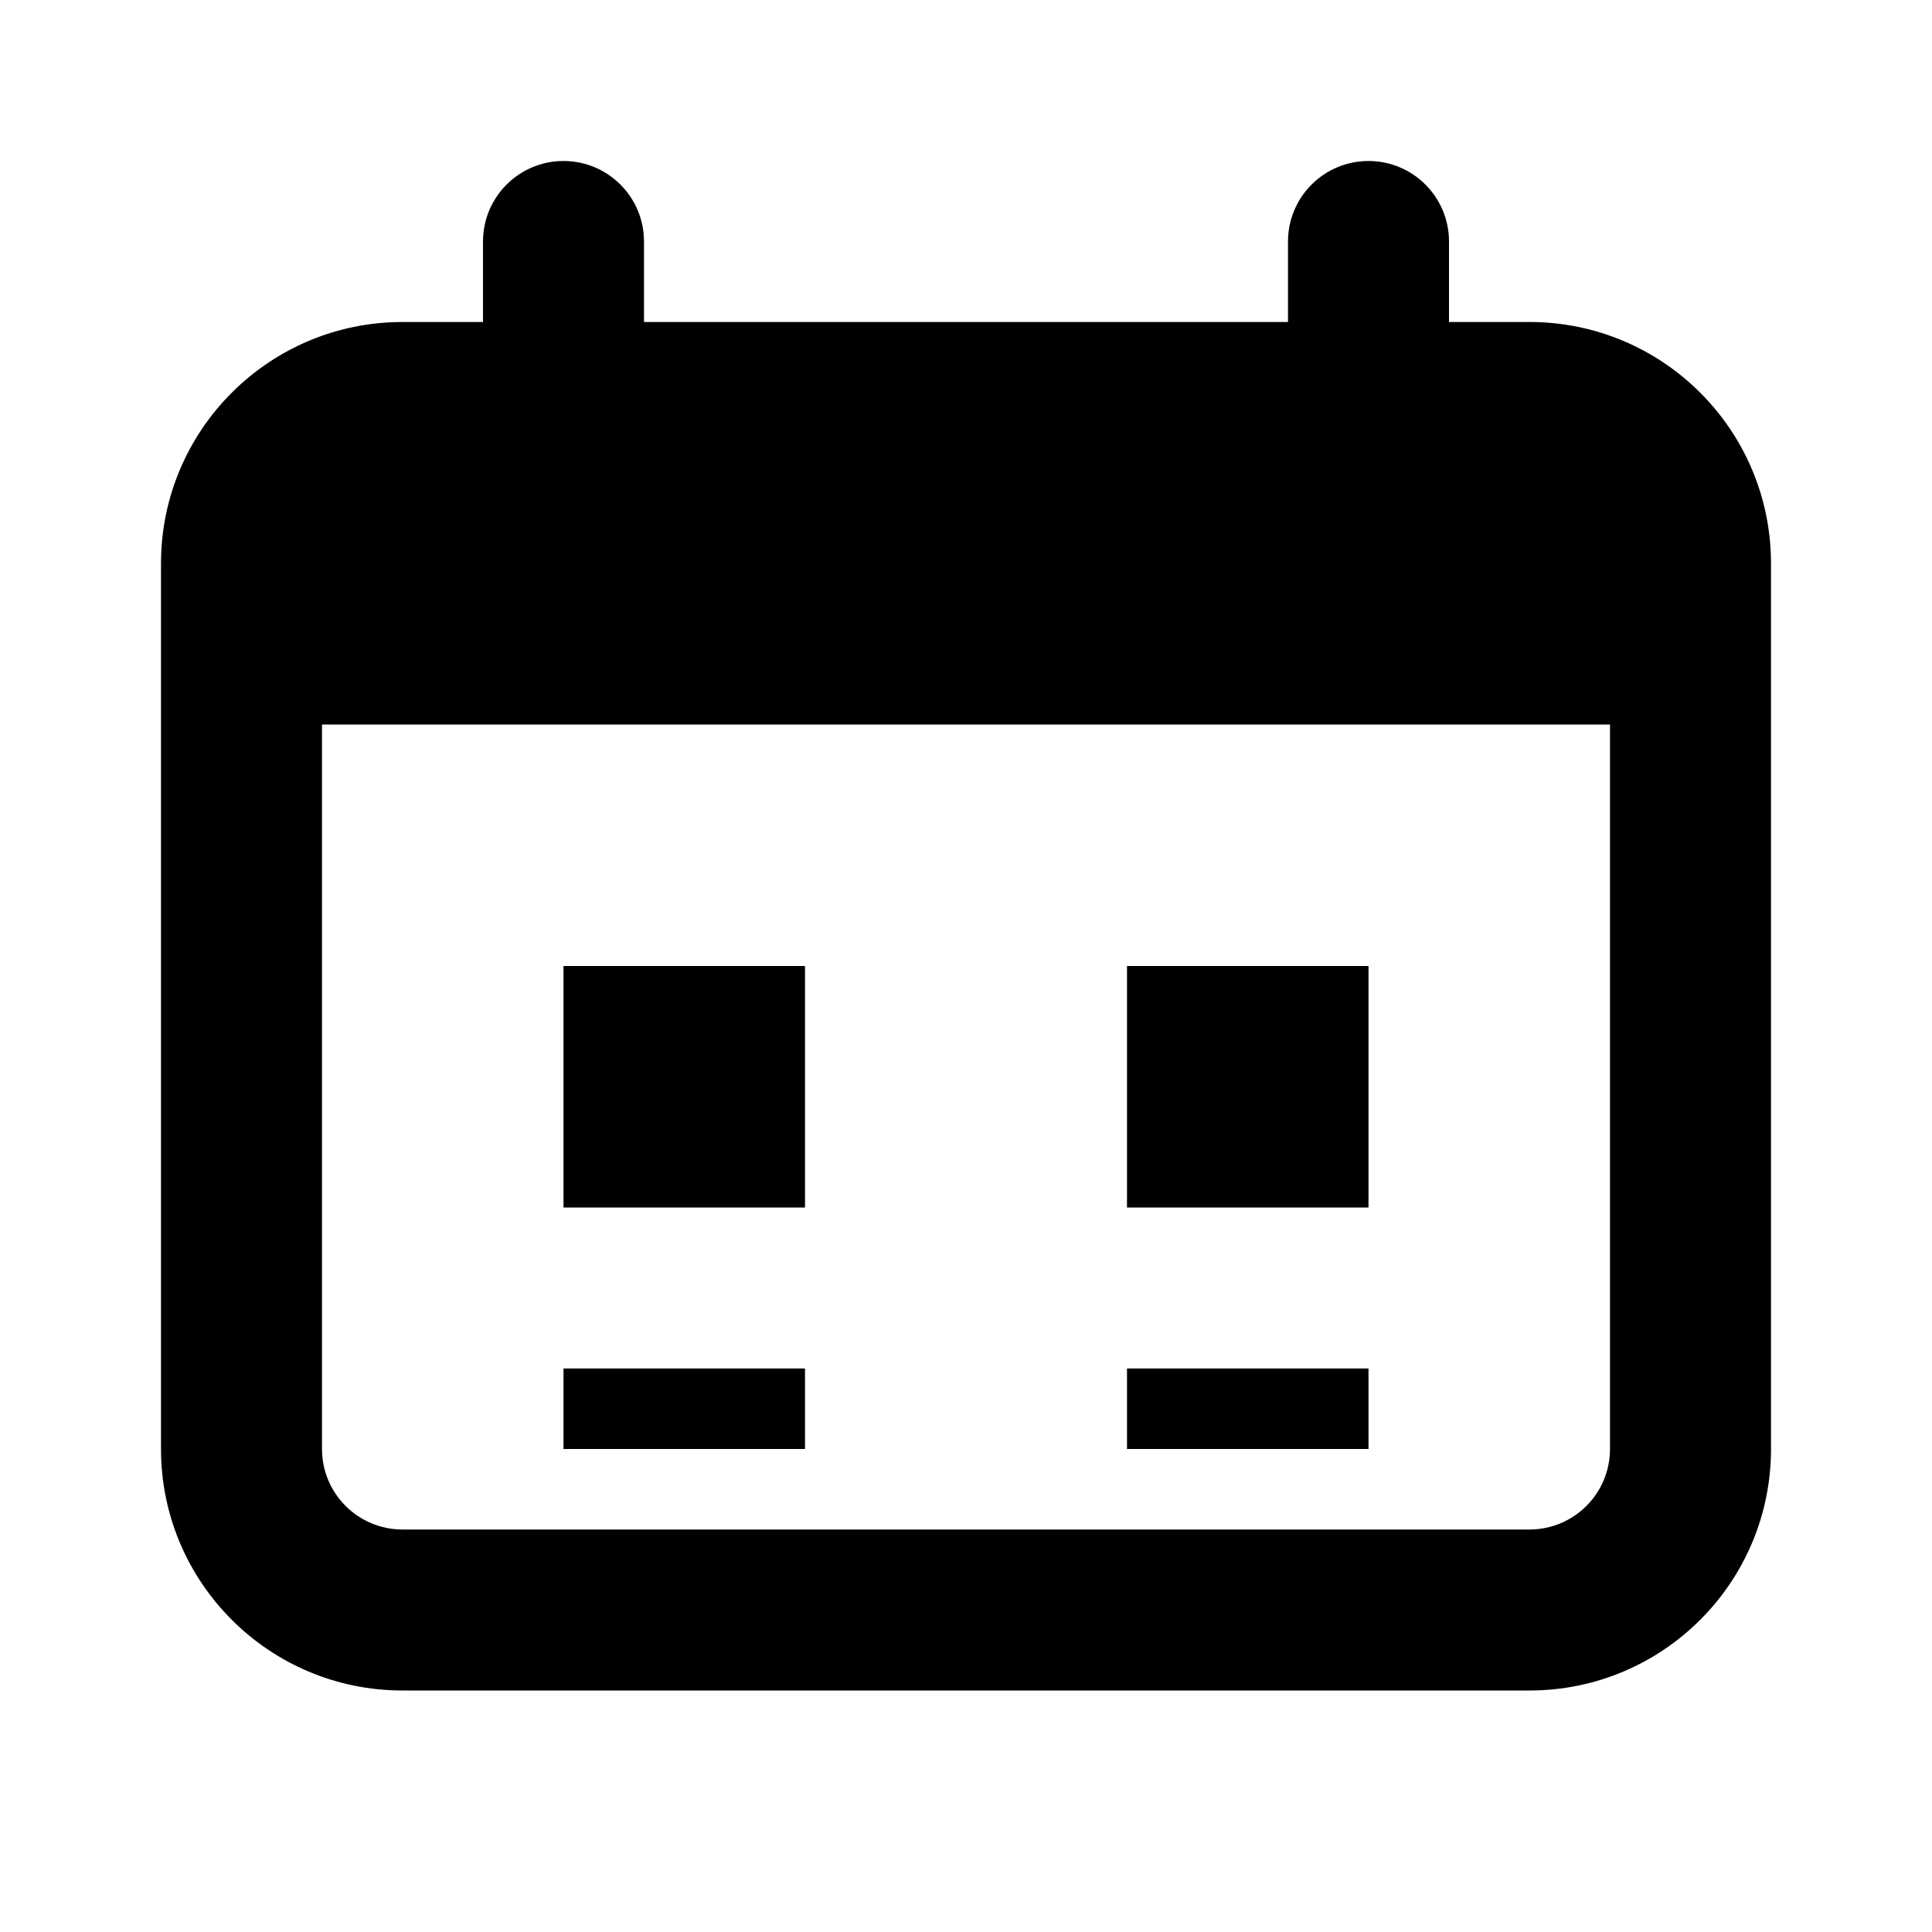
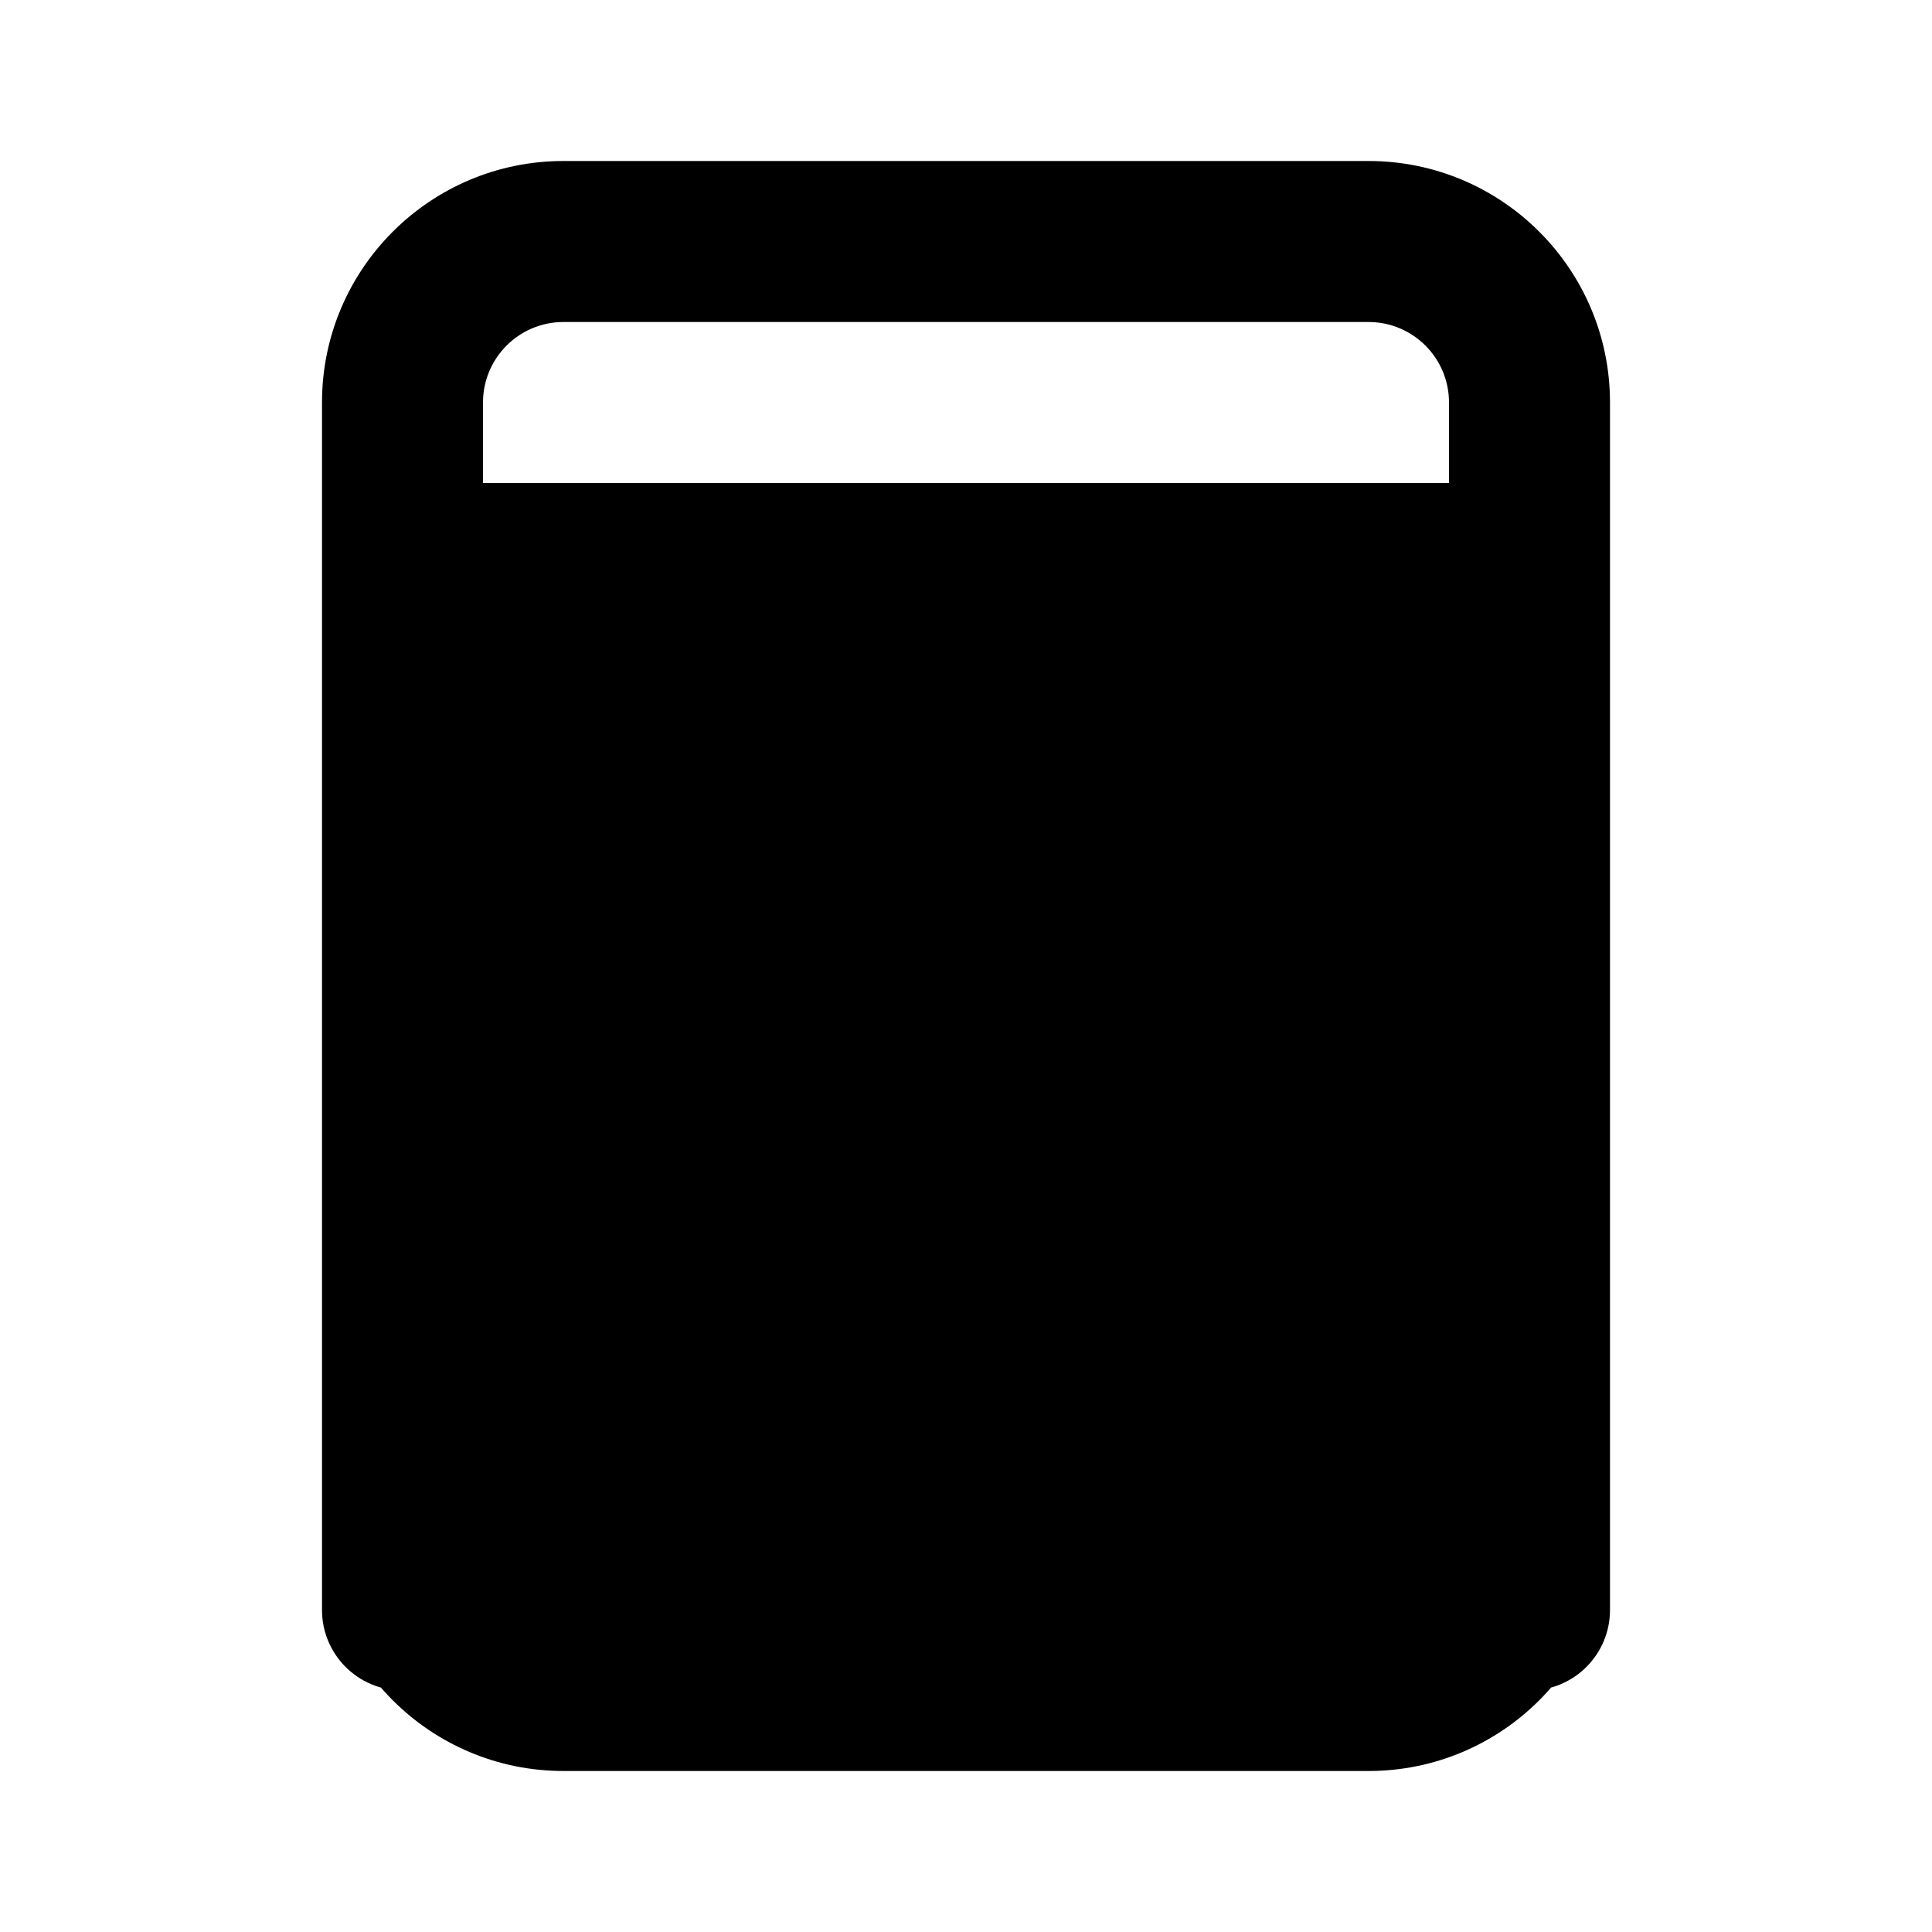
- <svg xmlns="http://www.w3.org/2000/svg" width="24" height="24" viewBox="0 0 24 24" fill="black">
-   <path d="M7 2a1 1 0 0 1 1 1v1h8V3a1 1 0 1 1 2 0v1h1a3 3 0 0 1 3 3v11a3 3 0 0 1-3 3H5a3 3 0 0 1-3-3V7a3 3 0 0 1 3-3h1V3a1 1 0 0 1 1-1ZM4 9v9a1 1 0 0 0 1 1h14a1 1 0 0 0 1-1V9H4Zm3 3h3v3H7v-3Zm7 0h3v3h-3v-3Zm-7 5h3v1H7v-1Zm7 0h3v1h-3v-1Z" />
+ <svg xmlns="http://www.w3.org/2000/svg" viewBox="0 0 24 24" width="24" height="24" fill="#000000">
+   <path d="M7 2h10a3 3 0 0 1 3 3v14a3 3 0 0 1-3 3H7a3 3 0 0 1-3-3V5a3 3 0 0 1 3-3zm0 2a1 1 0 0 0-1 1v1h12V5a1 1 0 0 0-1-1H7zm-3 6h16v10a1 1 0 0 1-1 1H5a1 1 0 0 1-1-1V10zm5.5 2.5a.5.5 0 0 0-.5.5v2a.5.5 0 0 0 .5.5H13a.5.5 0 0 0 .5-.5V13a.5.5 0 0 0-.5-.5H9.5z" />
</svg>
